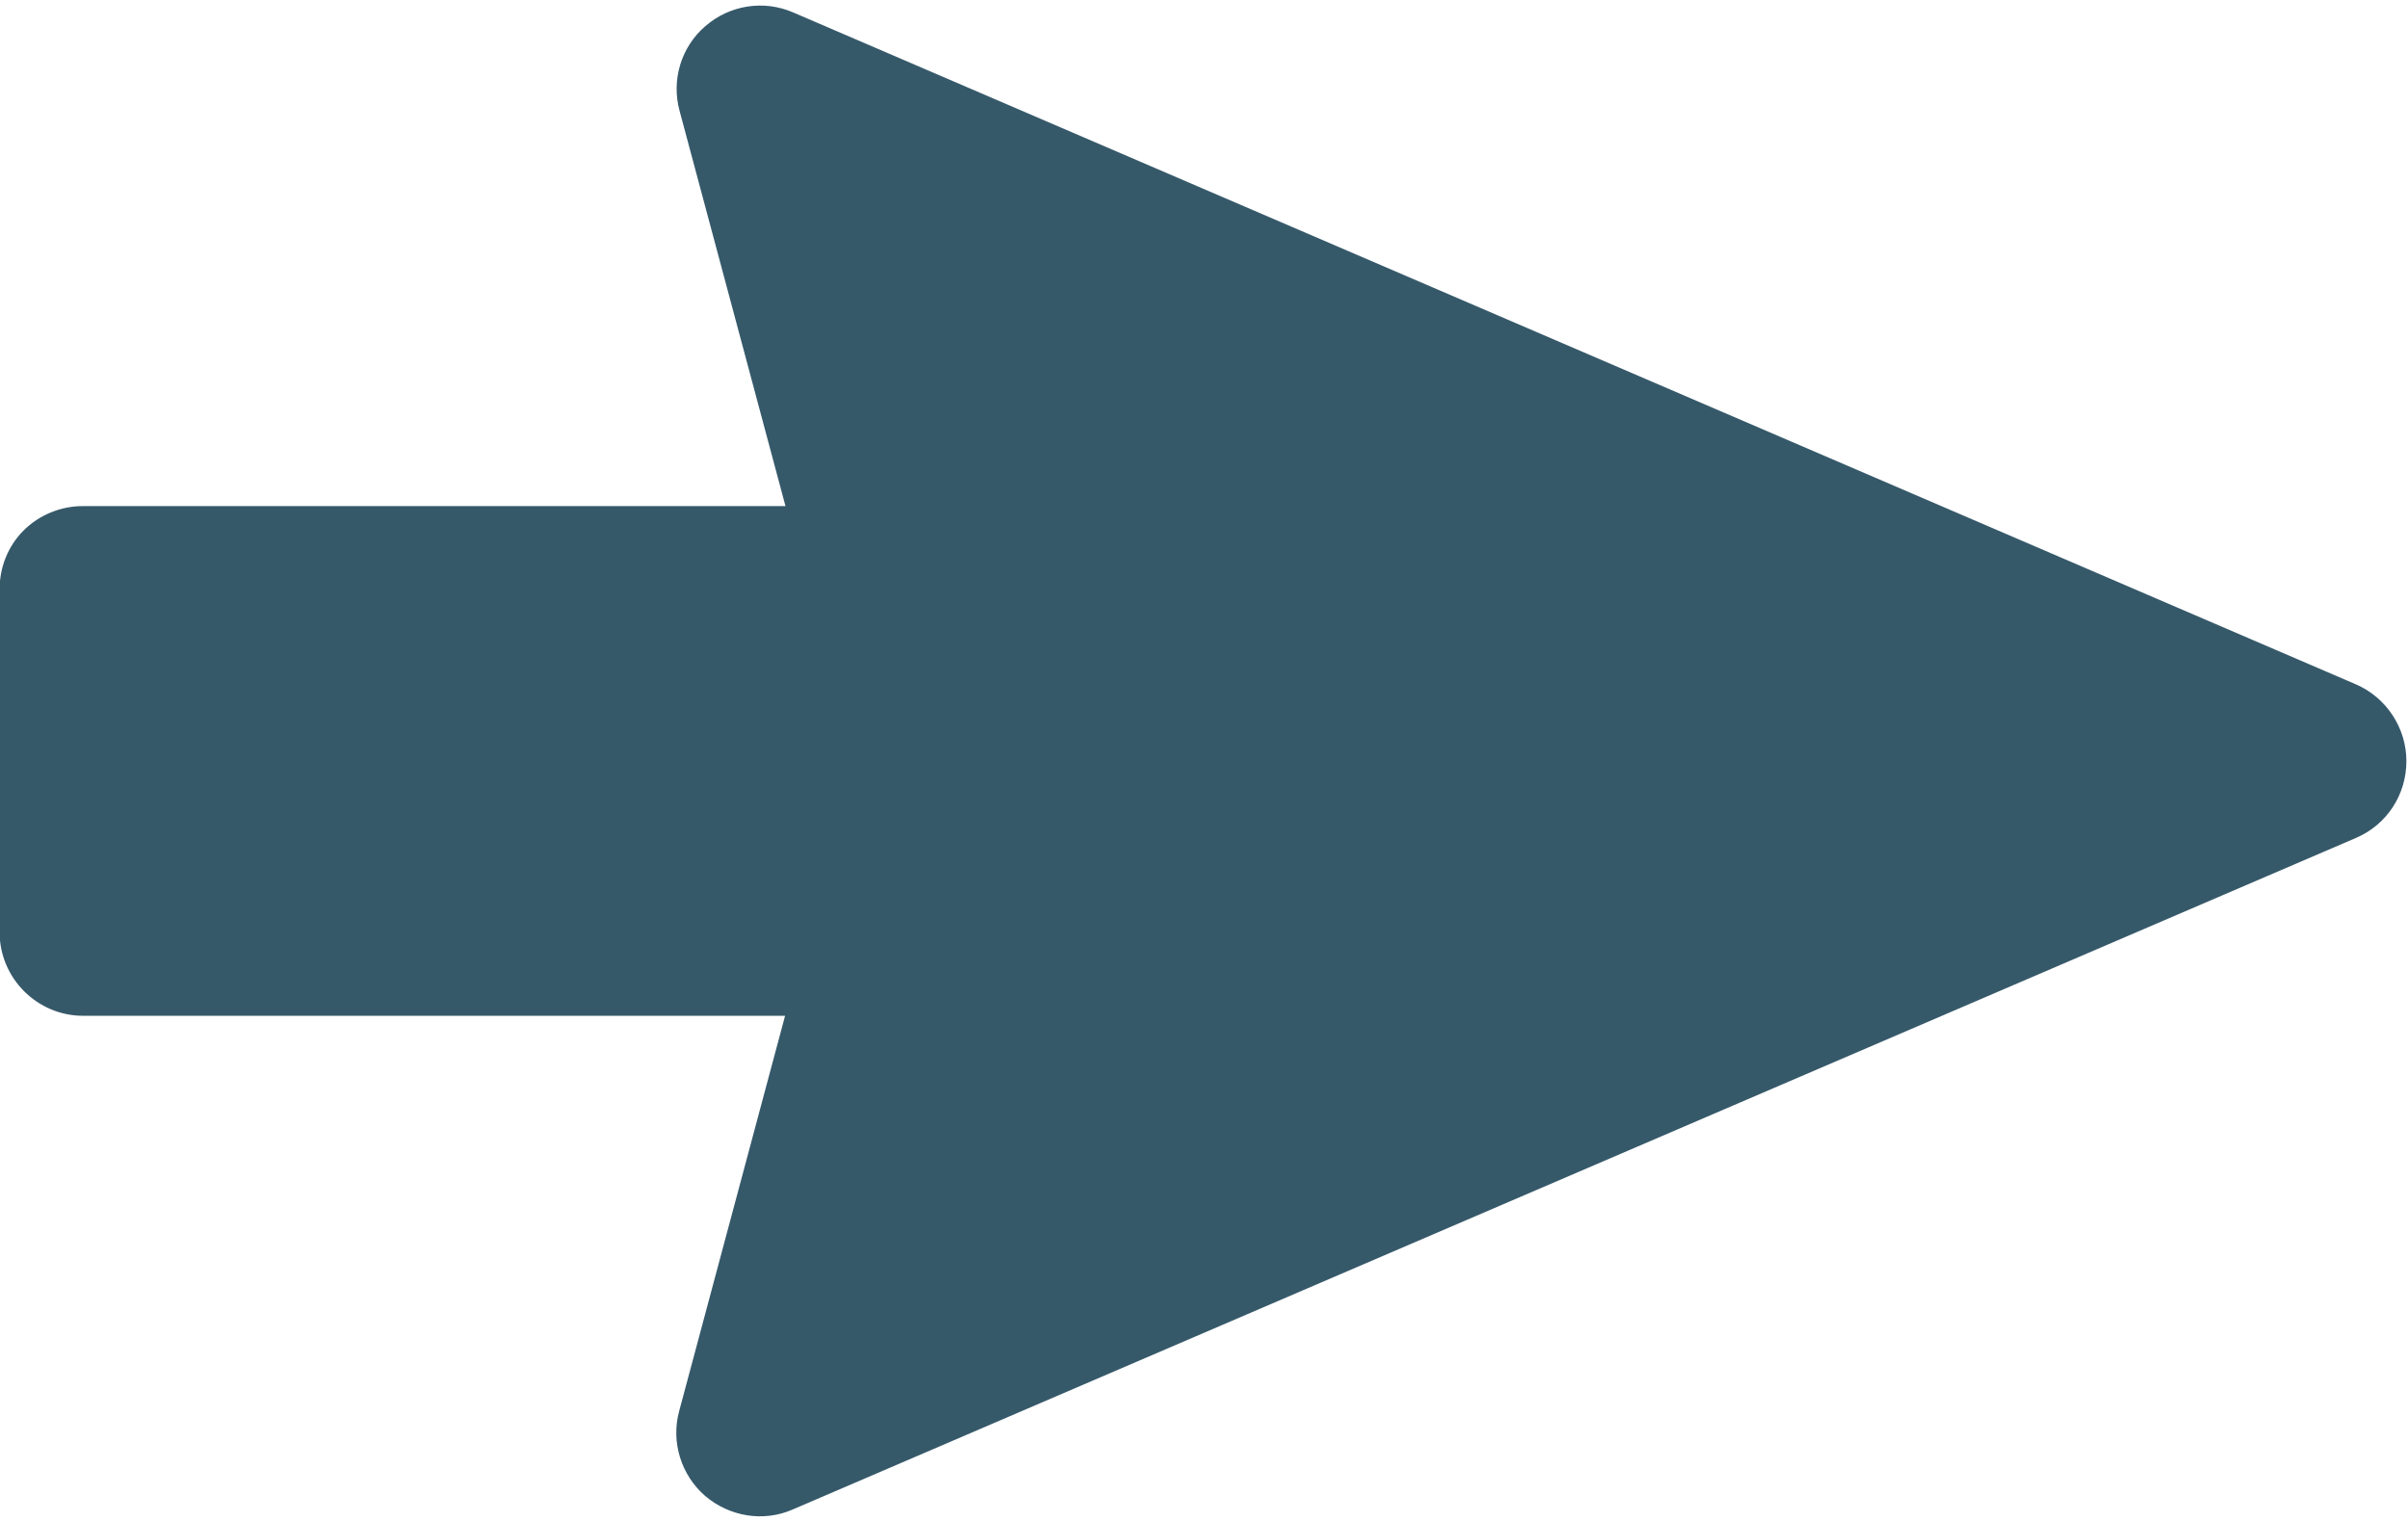
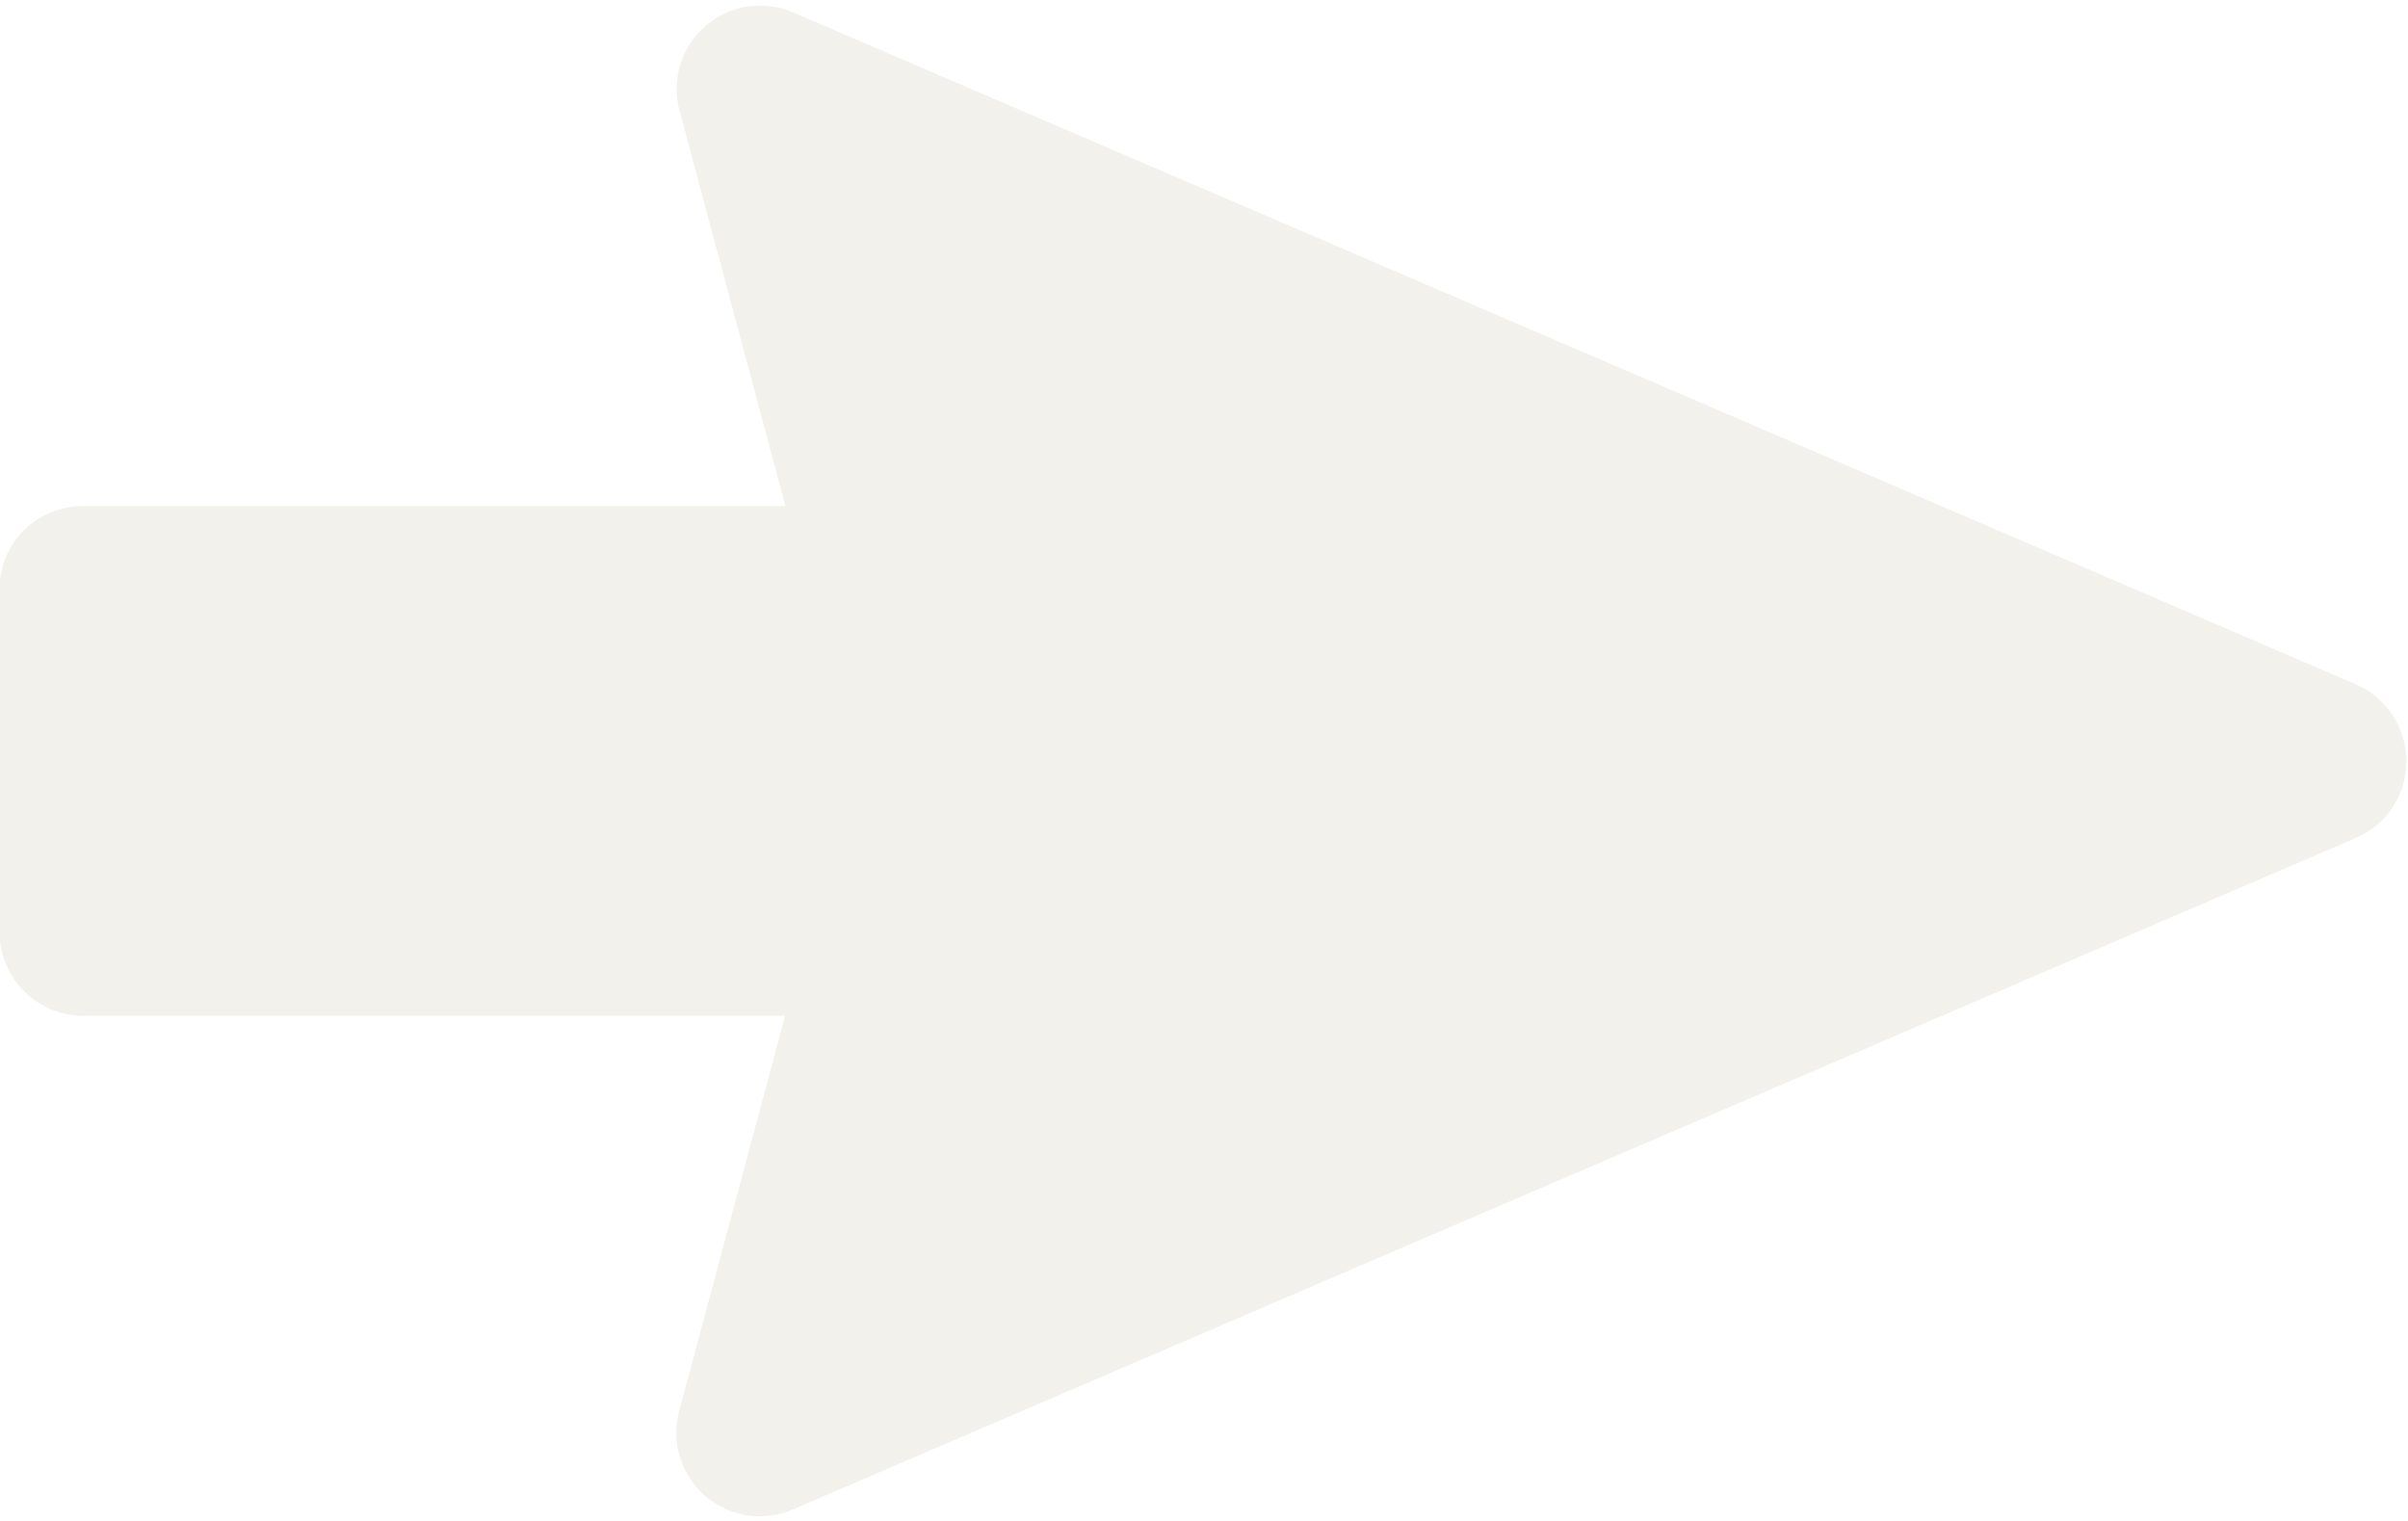
<svg xmlns="http://www.w3.org/2000/svg" id="_圖層_1" data-name="圖層 1" viewBox="0 0 60.24 38.03">
  <defs>
    <style>
      .cls-1 {
-         fill: #36596a;
+         fill: #F2F1EC;
      }
    </style>
  </defs>
  <path class="cls-1" d="M2.07,25.41h17.57s-2.65,9.89-2.65,9.89c-.21.77.05,1.6.65,2.12.61.52,1.46.66,2.19.34l39.11-16.8c.77-.33,1.26-1.08,1.26-1.92,0-.83-.5-1.59-1.26-1.92L19.84.31c-.74-.32-1.59-.18-2.19.34-.61.52-.86,1.35-.65,2.12l2.65,9.89H2.07c-.55,0-1.09.22-1.48.61S-.01,14.19-.01,14.74v8.58c0,1.15.94,2.09,2.09,2.09Z" />
</svg>
